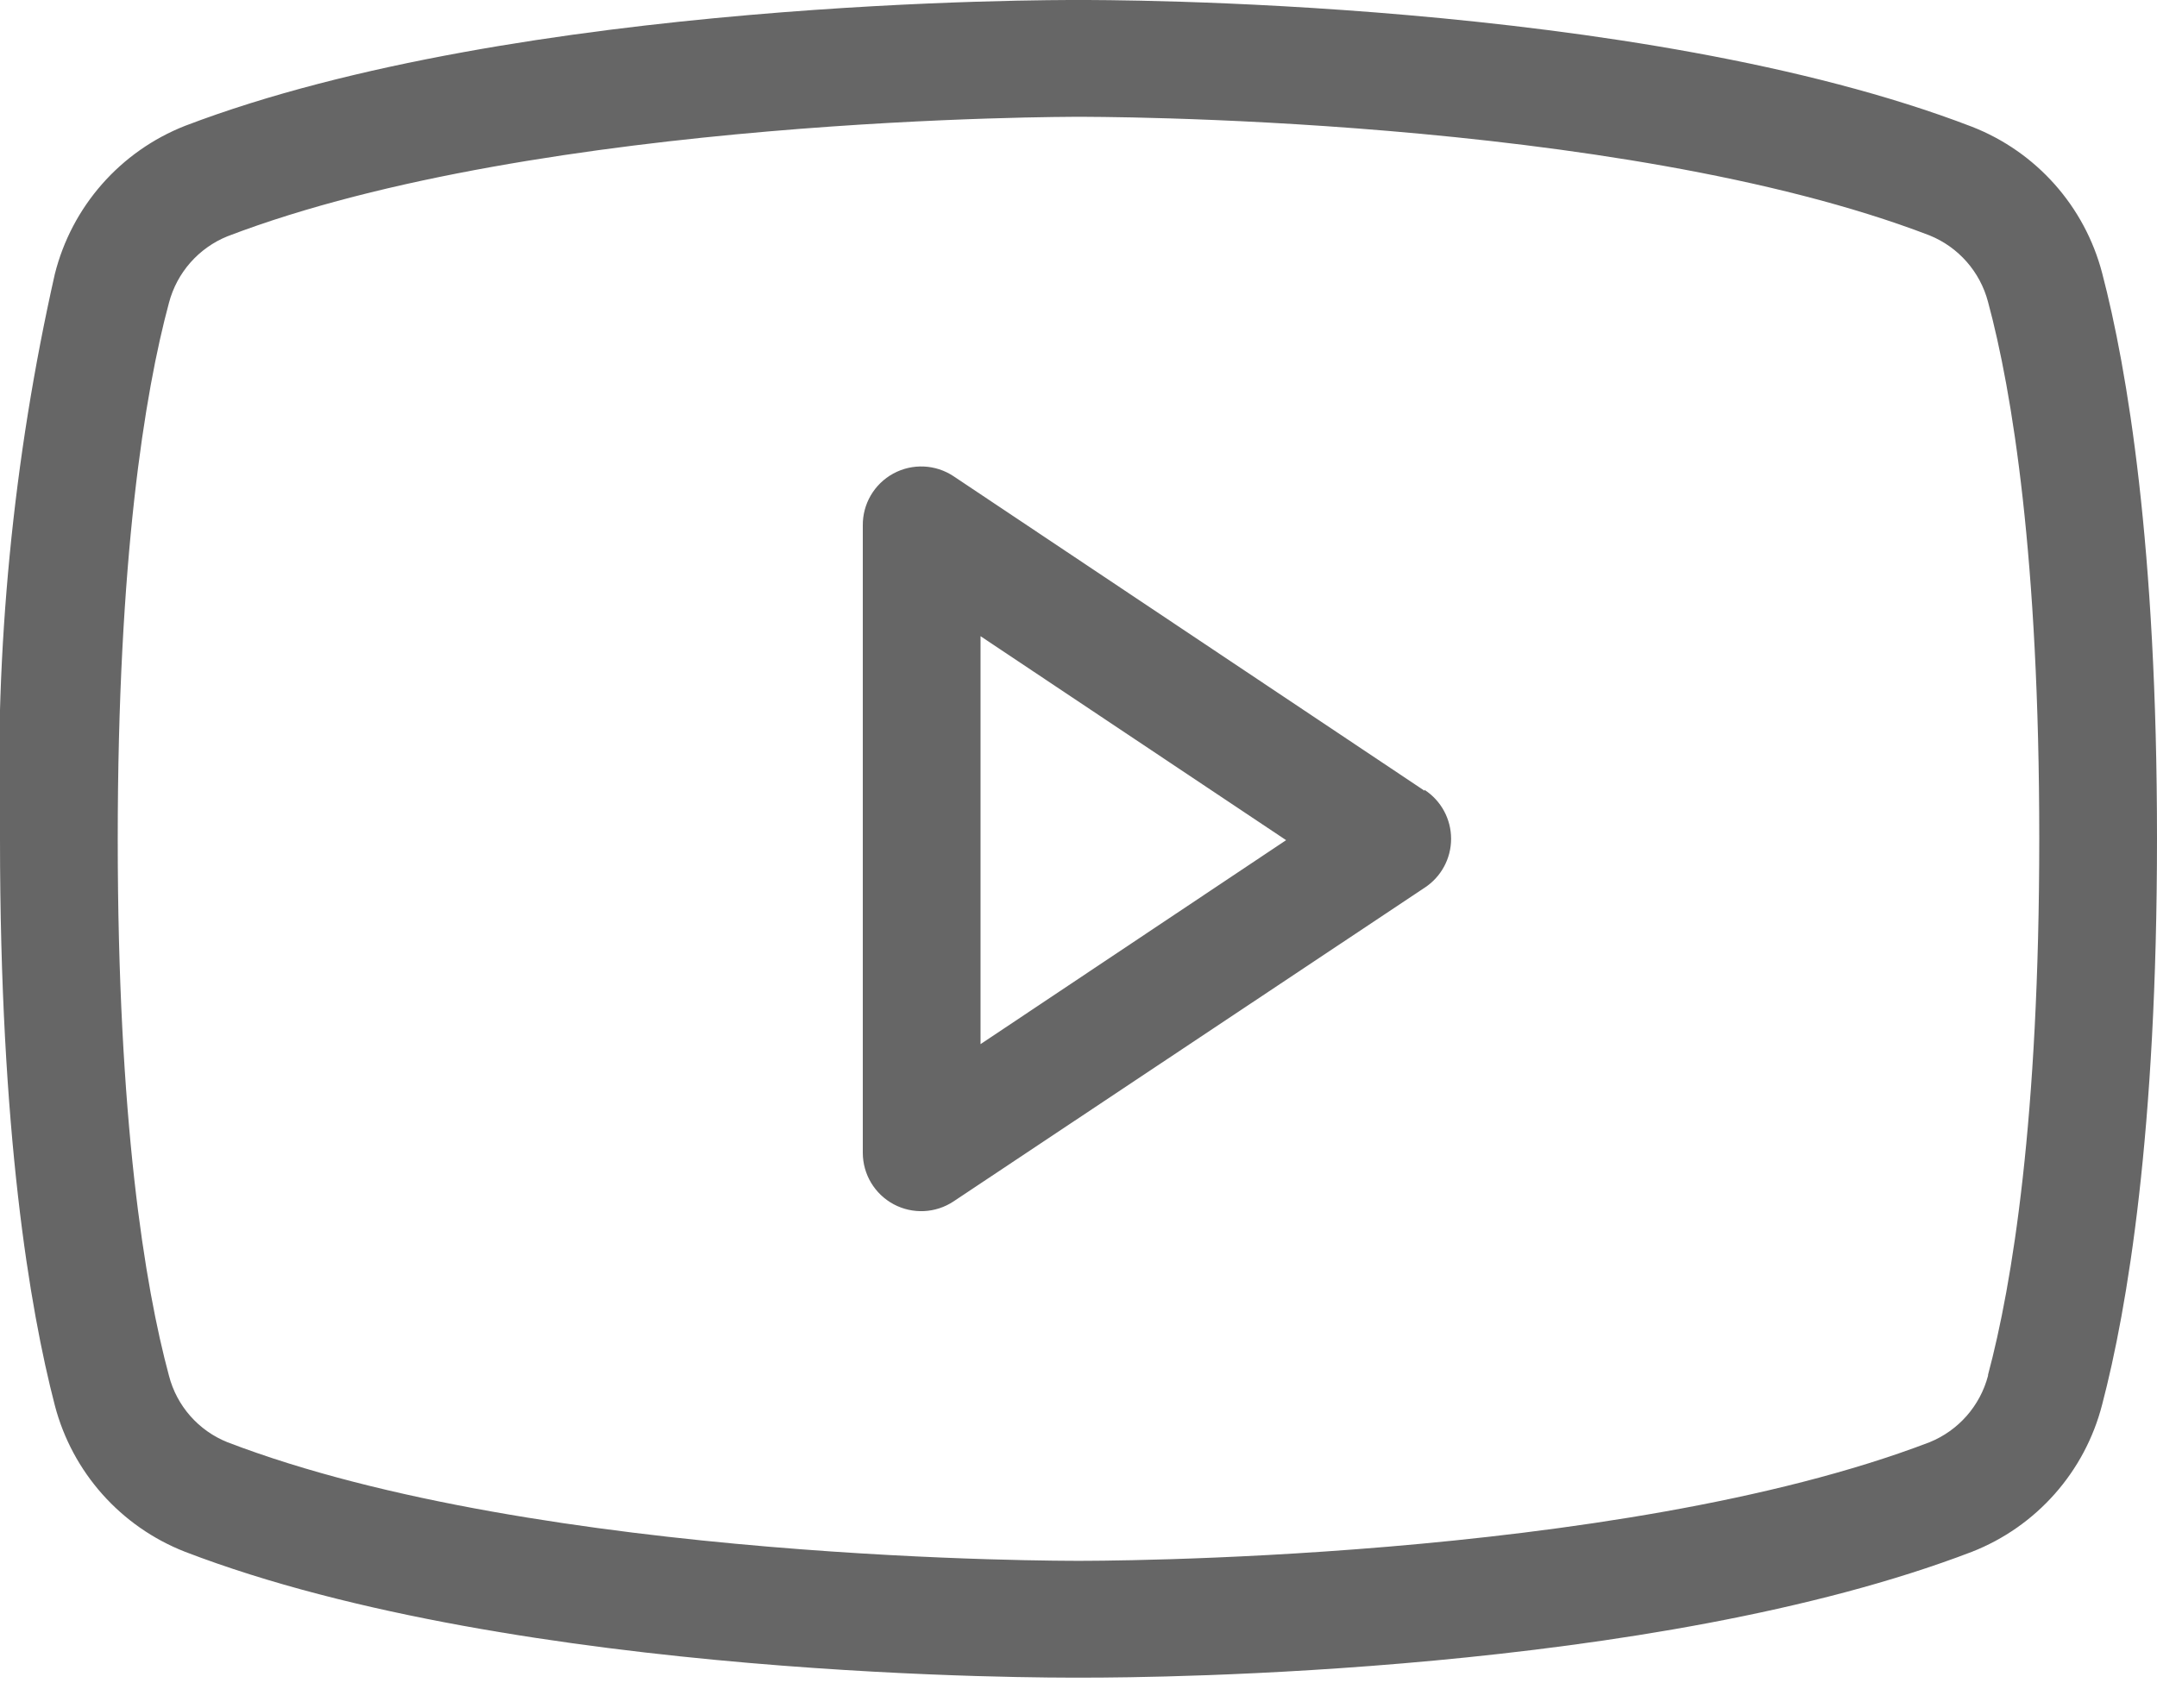
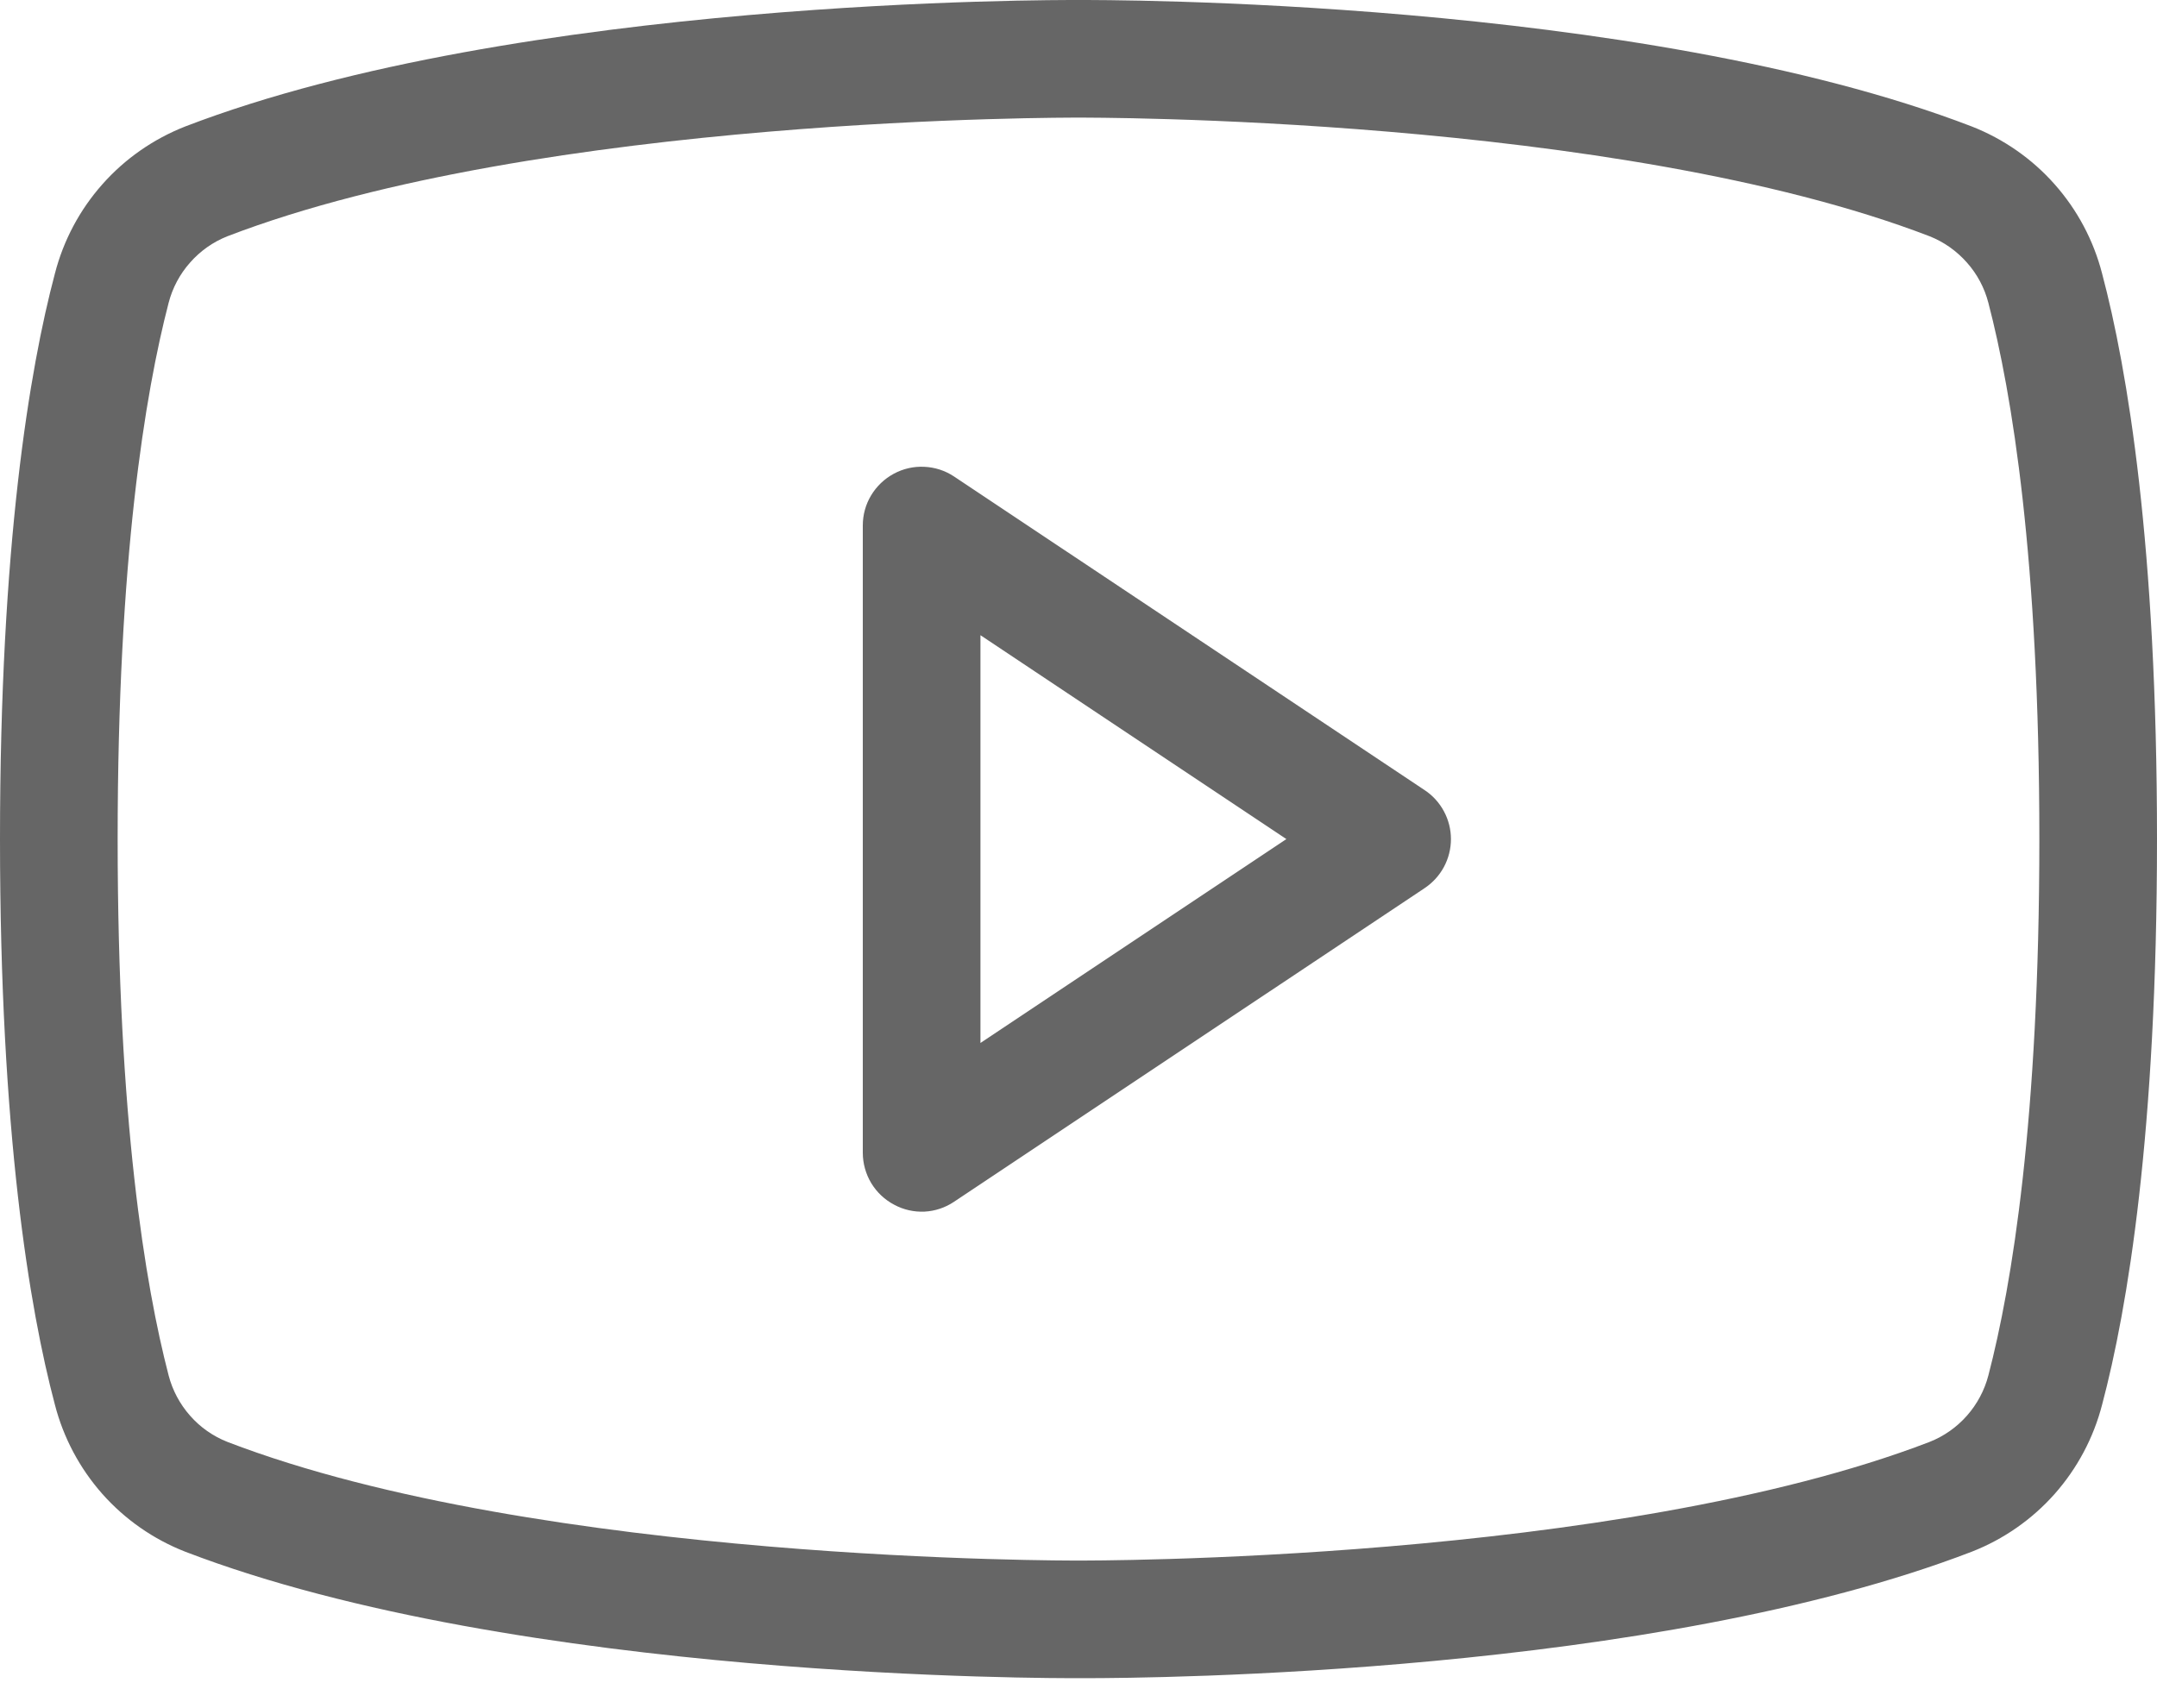
<svg xmlns="http://www.w3.org/2000/svg" width="24" height="19" viewBox="0 0 24 19" fill="none">
-   <path d="m15.85 8.8-5.24-3.5a.65.65 0 0 0-1.01.55v6.98a.65.65 0 0 0 1.01.54l5.24-3.49a.65.65 0 0 0 0-1.09Zm-4.94 2.8V7.08l3.4 2.27-3.4 2.27Zm12.48-8.56a2.4 2.4 0 0 0-1.45-1.63C18.22-.02 12.25 0 12 0S5.78-.02 2.06 1.4A2.4 2.4 0 0 0 .61 3.05 25.32 25.32 0 0 0 0 9.34c0 3.26.33 5.22.61 6.3a2.4 2.4 0 0 0 1.45 1.63c3.72 1.43 9.69 1.4 9.94 1.4h.08c.75 0 6.31-.04 9.86-1.4a2.4 2.4 0 0 0 1.45-1.64c.28-1.07.61-3.03.61-6.3 0-3.25-.33-5.22-.61-6.29Zm-1.27 12.27a1.1 1.1 0 0 1-.65.74c-3.5 1.34-9.4 1.32-9.47 1.32-.07 0-5.98.02-9.47-1.32a1.09 1.09 0 0 1-.65-.74c-.27-1-.57-2.85-.57-5.97 0-3.12.3-4.97.57-5.97a1.1 1.1 0 0 1 .65-.74C6.03 1.29 11.93 1.3 12 1.3c.07 0 5.98-.02 9.47 1.32a1.1 1.1 0 0 1 .65.74c.27 1 .57 2.85.57 5.97 0 3.12-.3 4.96-.57 5.97Z" fill="#666" />
+   <path d="M15.851 8.793L10.614 5.302C10.516 5.237 10.402 5.2 10.284 5.195C10.166 5.189 10.049 5.216 9.945 5.272C9.841 5.328 9.754 5.411 9.693 5.512C9.632 5.613 9.6 5.729 9.6 5.847V12.829C9.6 12.948 9.633 13.065 9.694 13.167C9.756 13.269 9.844 13.352 9.949 13.407C10.052 13.463 10.169 13.489 10.286 13.484C10.404 13.478 10.517 13.44 10.614 13.375L15.851 9.884C15.941 9.824 16.015 9.743 16.066 9.648C16.117 9.553 16.144 9.446 16.144 9.338C16.144 9.23 16.117 9.124 16.066 9.029C16.015 8.934 15.941 8.852 15.851 8.793ZM10.909 11.607V7.069L14.313 9.338L10.909 11.607ZM23.389 3.044C23.294 2.675 23.113 2.335 22.861 2.051C22.609 1.766 22.292 1.546 21.938 1.407C18.218 -0.022 12.251 1.91553e-05 12 1.91553e-05C11.749 1.91553e-05 5.782 -0.022 2.062 1.407C1.708 1.546 1.391 1.766 1.139 2.051C0.887 2.335 0.706 2.675 0.611 3.044C0.327 4.113 0 6.076 0 9.338C0 12.6 0.327 14.564 0.611 15.633C0.706 16.001 0.887 16.341 1.139 16.626C1.391 16.91 1.708 17.131 2.062 17.269C5.782 18.698 11.749 18.676 12 18.676H12.076C12.829 18.676 18.393 18.633 21.938 17.269C22.292 17.131 22.609 16.91 22.861 16.626C23.113 16.341 23.294 16.001 23.389 15.633C23.673 14.564 24 12.6 24 9.338C24 6.076 23.673 4.113 23.389 3.044ZM22.124 15.306C22.081 15.472 21.999 15.626 21.885 15.755C21.771 15.884 21.629 15.984 21.469 16.047C17.978 17.389 12.066 17.367 12 17.367C11.934 17.367 6.022 17.389 2.531 16.047C2.371 15.984 2.228 15.884 2.115 15.755C2.001 15.626 1.919 15.472 1.876 15.306C1.615 14.302 1.309 12.458 1.309 9.338C1.309 6.218 1.615 4.375 1.876 3.371C1.919 3.204 2.001 3.05 2.115 2.922C2.228 2.793 2.371 2.692 2.531 2.629C6.022 1.287 11.934 1.309 12 1.309C12.066 1.309 17.978 1.287 21.469 2.629C21.629 2.692 21.771 2.793 21.885 2.922C21.999 3.05 22.081 3.204 22.124 3.371C22.386 4.375 22.691 6.218 22.691 9.338C22.691 12.458 22.386 14.302 22.124 15.306Z" fill="#666666" />
</svg>
